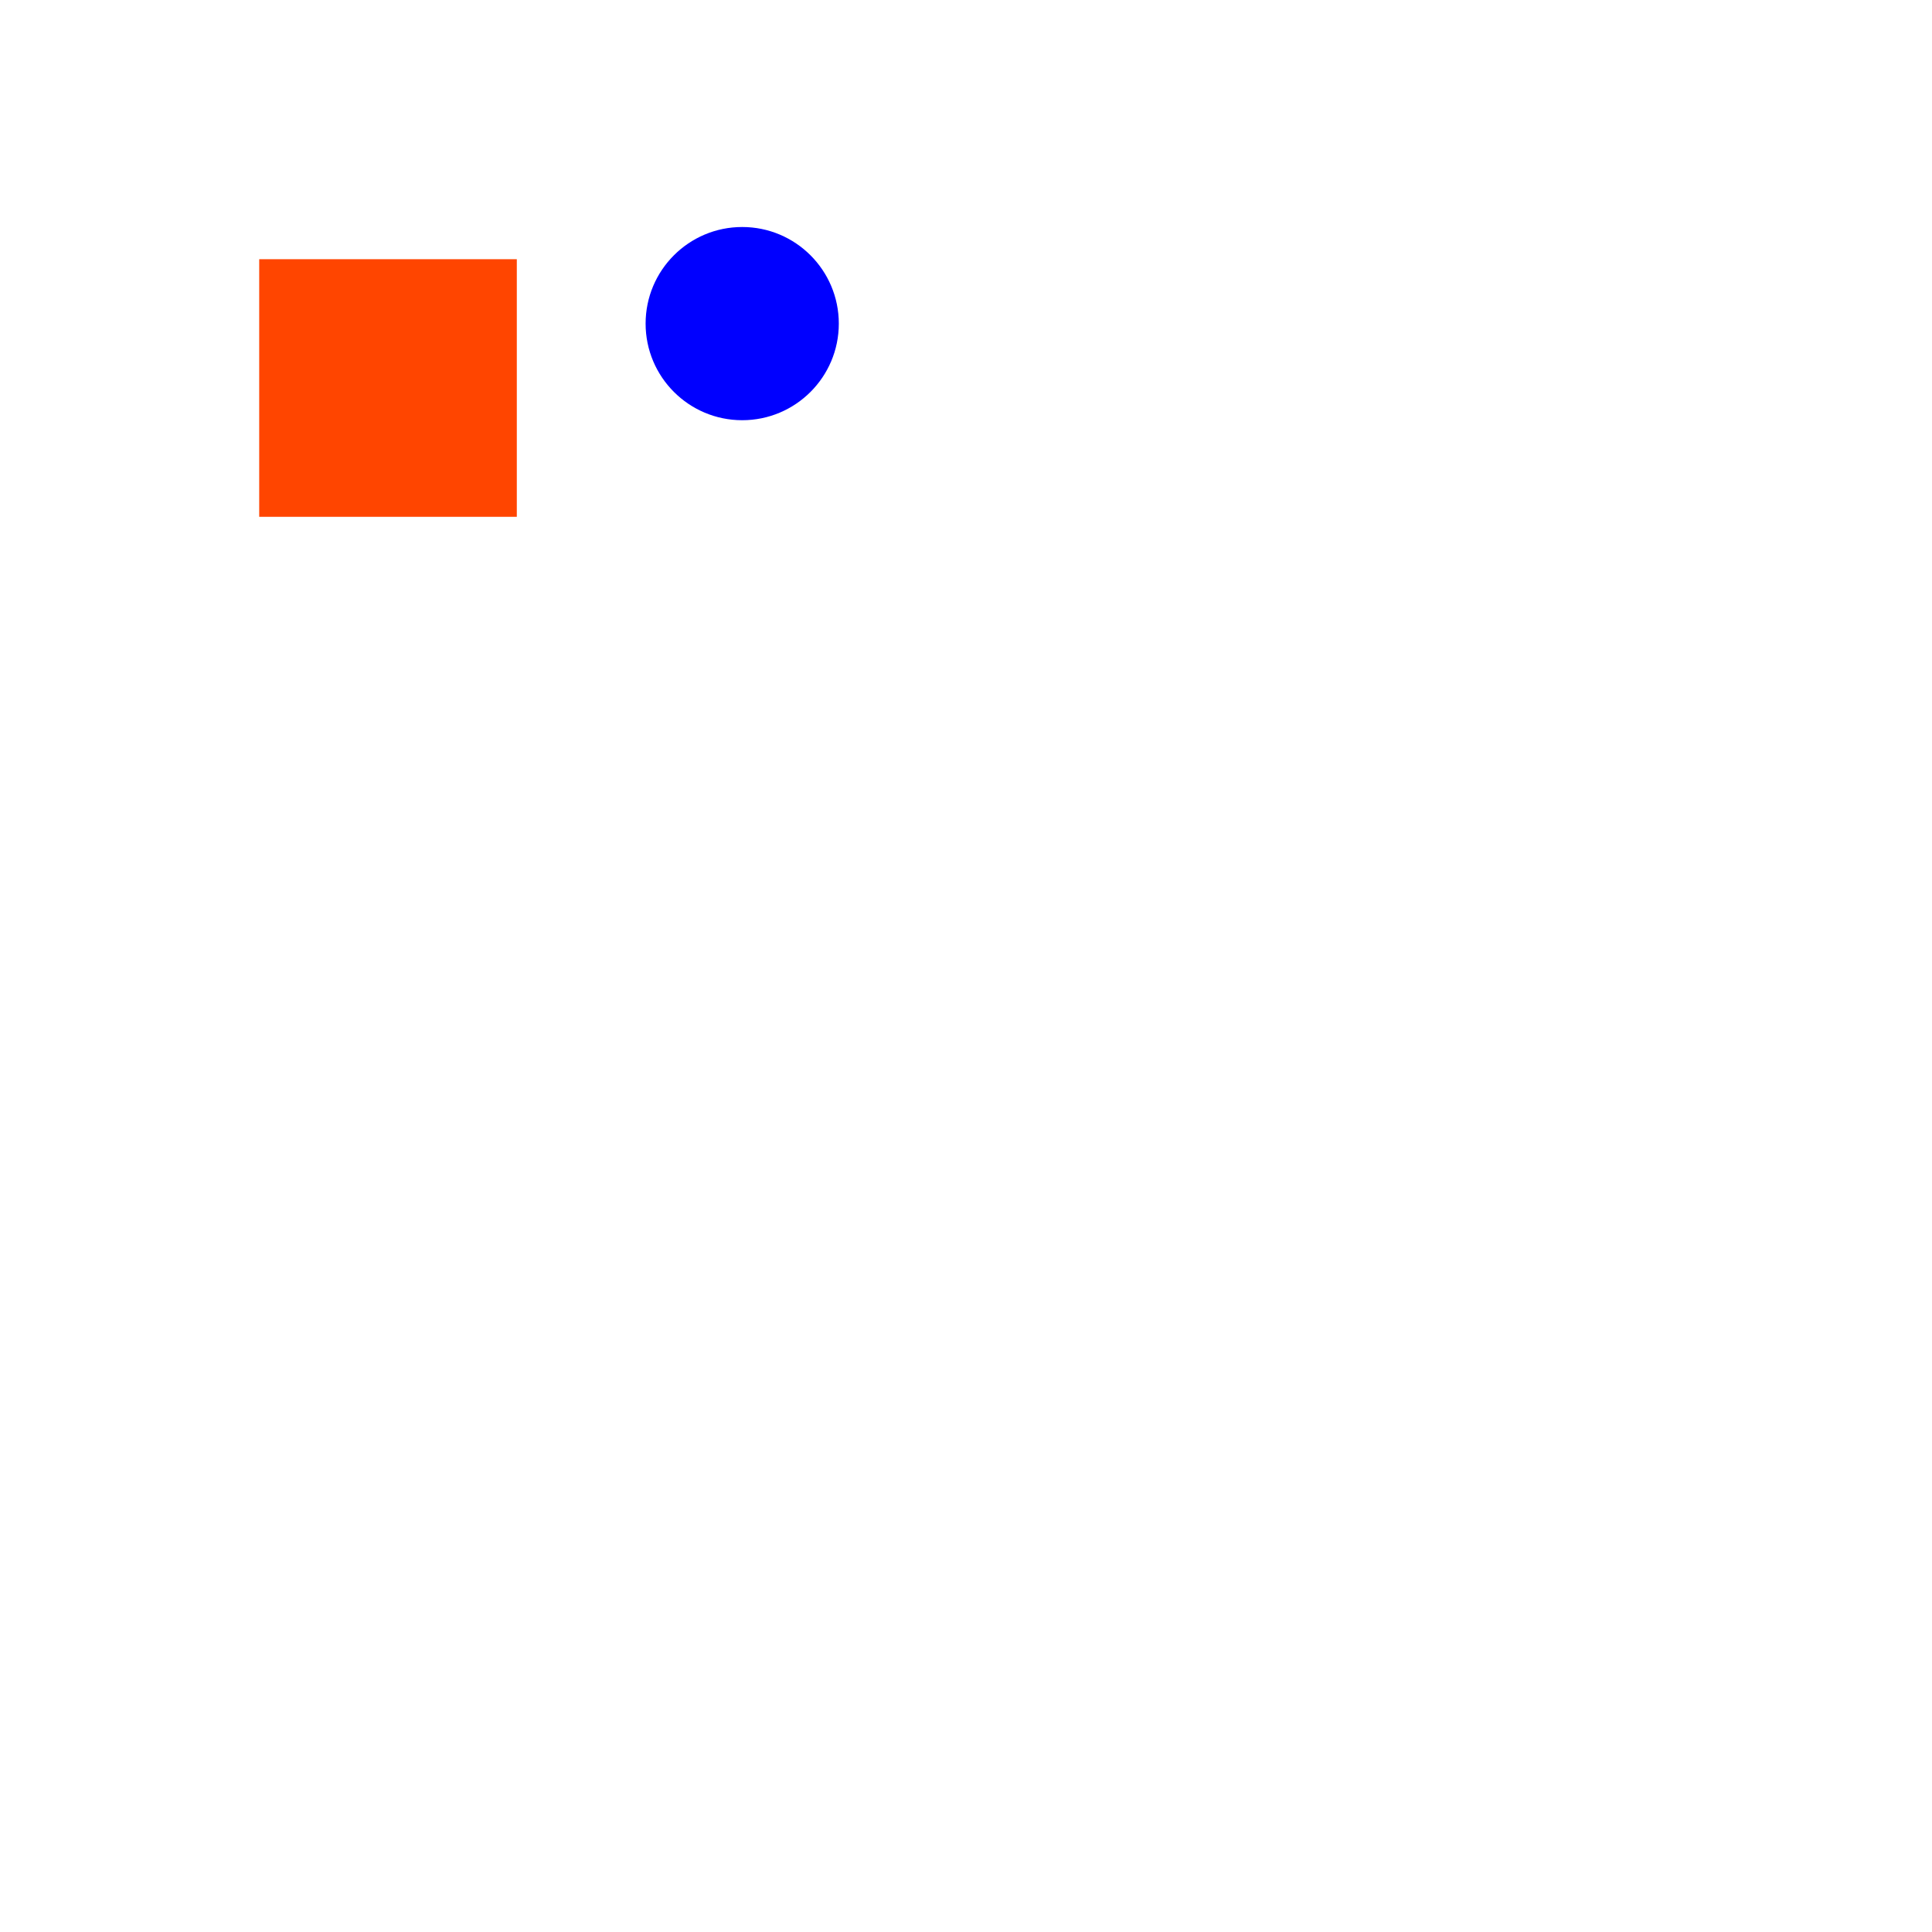
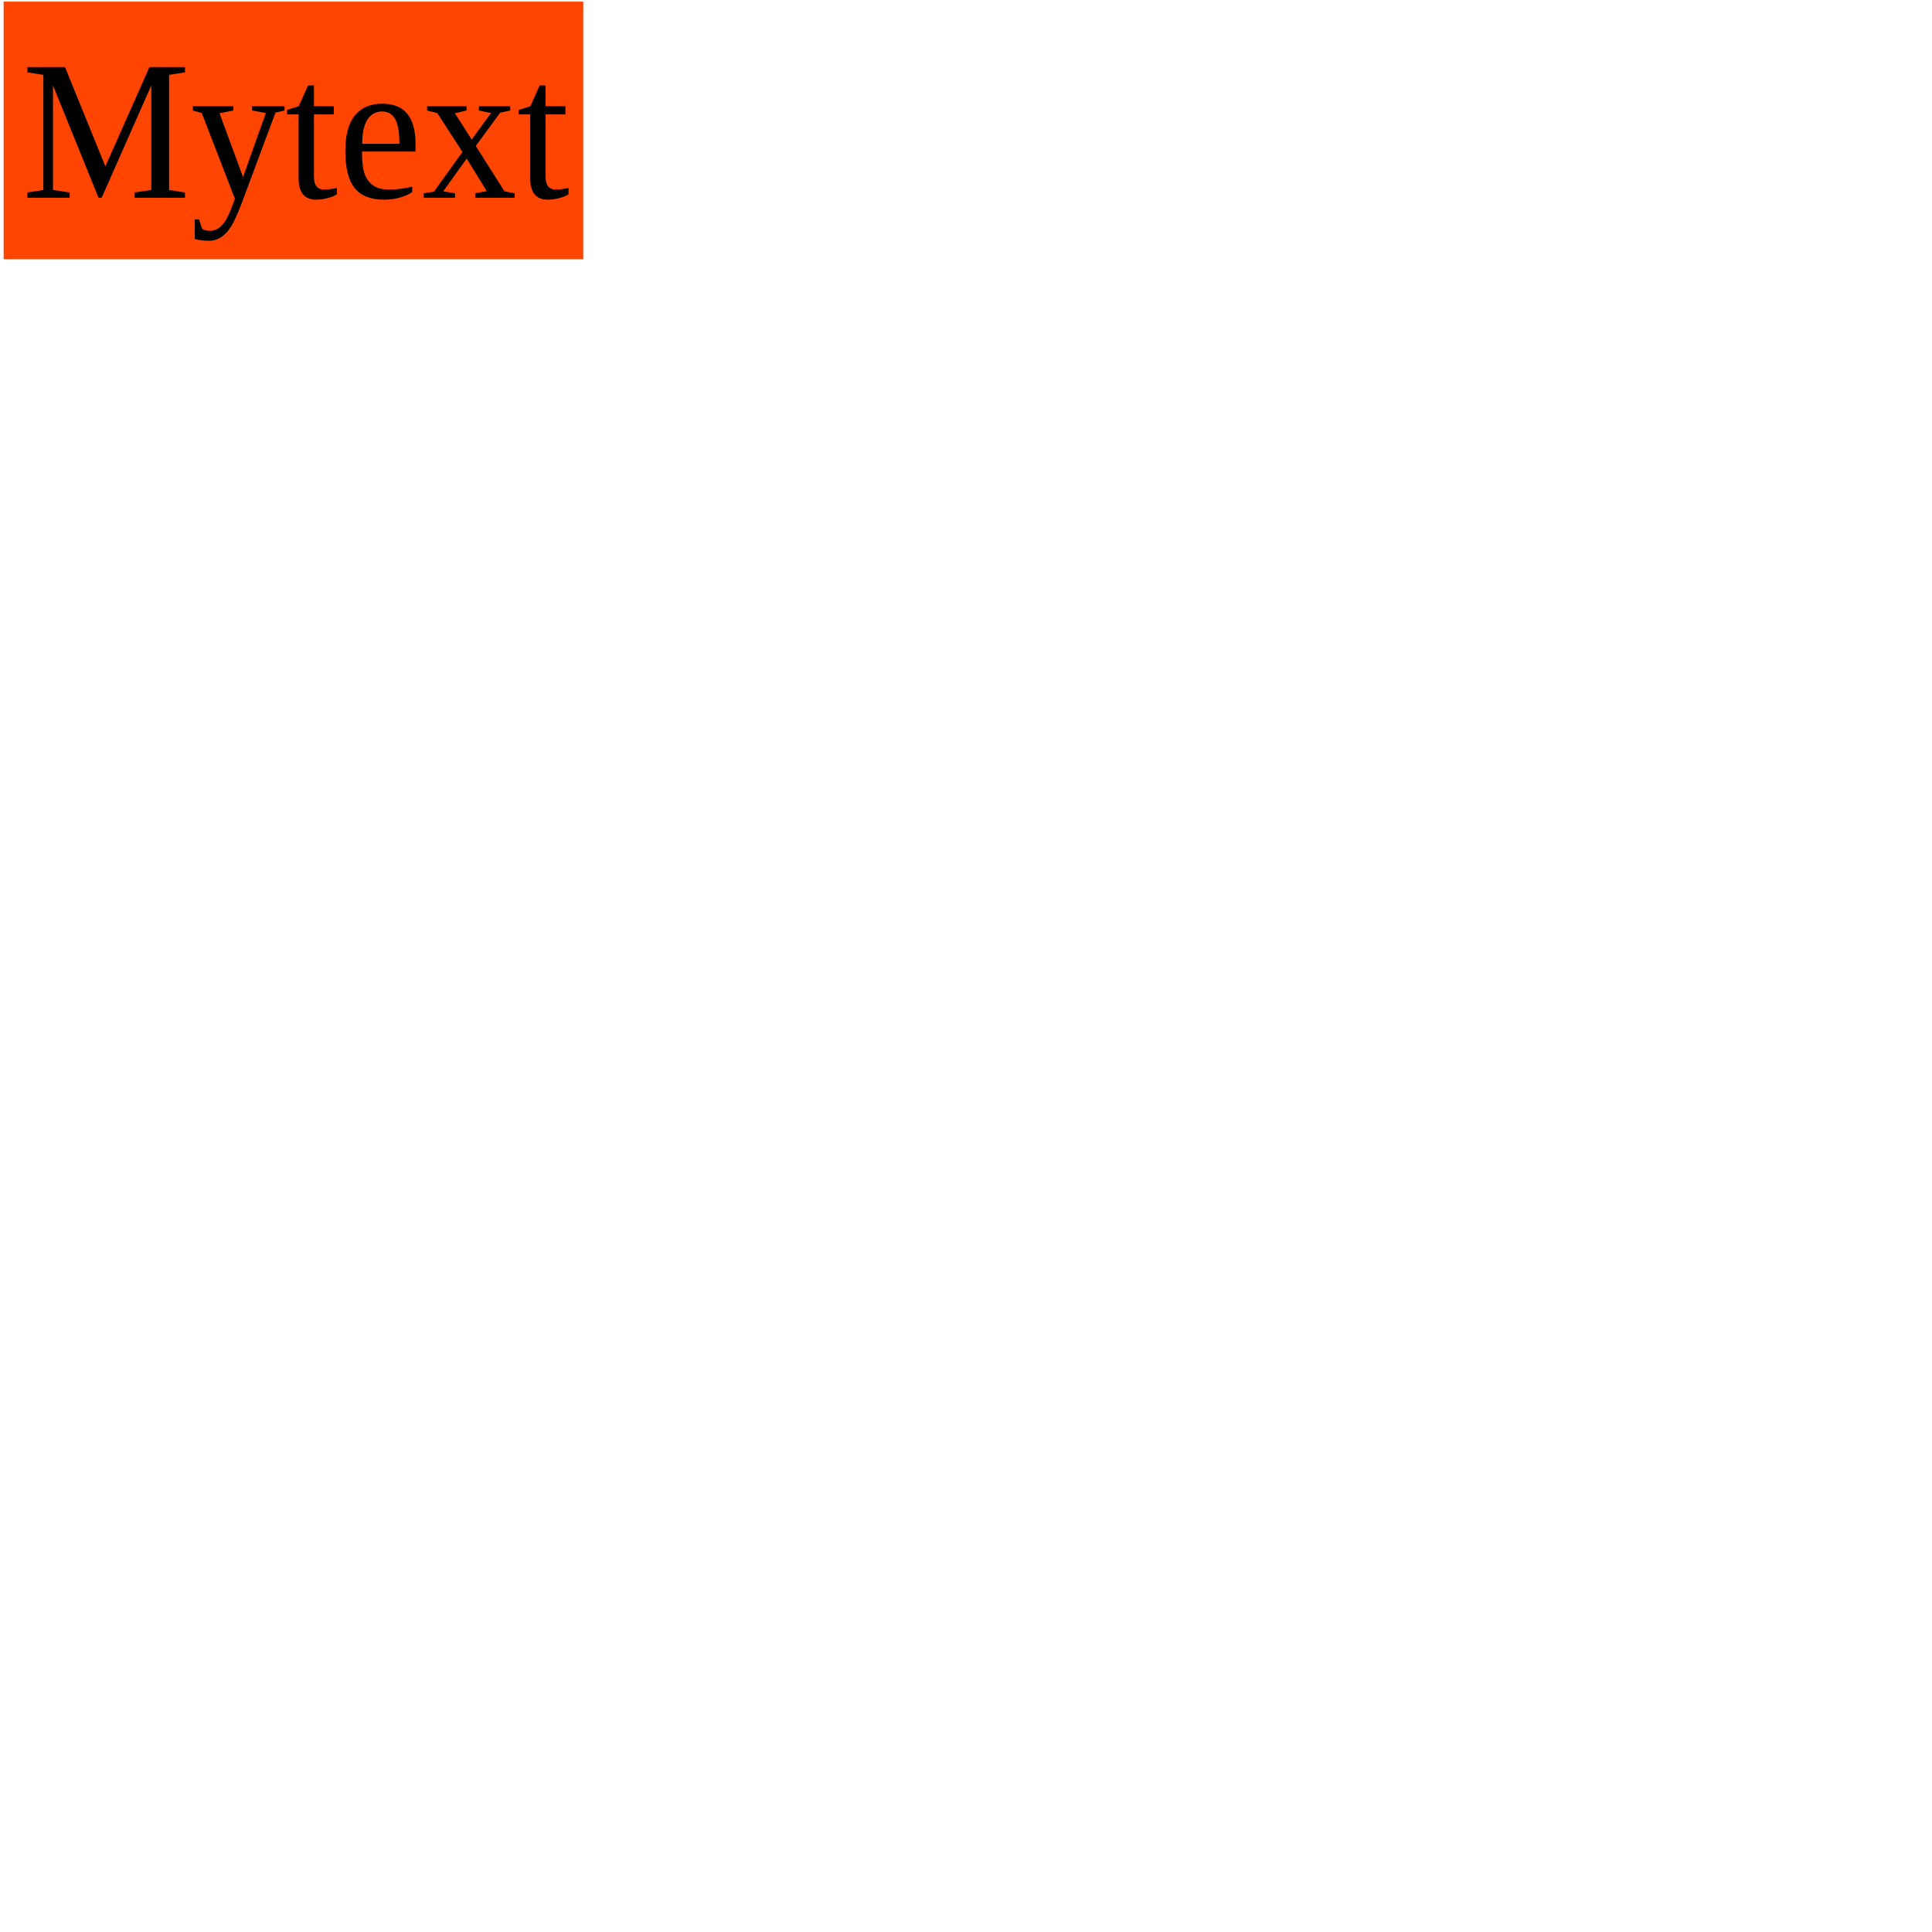
<svg xmlns="http://www.w3.org/2000/svg" version="1.1" width="600" height="600" viewBox="0 0 600 600" xml:space="preserve">
  <defs>
</defs>
-   <g transform="matrix(1 0 0 1 120.5 120.5)" id="https://youtube.com">
-     <rect style="stroke: none; stroke-width: 1; stroke-dasharray: none; stroke-linecap: butt; stroke-dashoffset: 0; stroke-linejoin: miter; stroke-miterlimit: 4; fill: rgb(255,69,0); fill-rule: nonzero; opacity: 1;" x="-40" y="-40" rx="0" ry="0" width="80" height="80 " id="https://youtube.com" />
+   <g transform="matrix(2.25 0 0 1 91.13 40.5)">
+     <rect style="stroke: none; stroke-width: 1; stroke-dasharray: none; stroke-linecap: butt; stroke-dashoffset: 0; stroke-linejoin: miter; stroke-miterlimit: 4; fill: rgb(255,69,0); fill-rule: nonzero; opacity: 1;" x="-40" y="-40" rx="0" ry="0" width="80" height="80 " id="" />
  </g>
-   <g transform="matrix(1 0 0 1 230.5 100.5)">
-     <circle style="stroke: none; stroke-width: 1; stroke-dasharray: none; stroke-linecap: butt; stroke-dashoffset: 0; stroke-linejoin: miter; stroke-miterlimit: 4; fill: rgb(0,0,255); fill-rule: nonzero; opacity: 1;" cx="0" cy="0" r="30" id="" />
+   <g transform="matrix(3.68 0 0 3.87 91.84 41.94)" style="">
+     <text xml:space="preserve" font-family="Times New Roman" font-size="16" font-style="normal" font-weight="normal" style="stroke: none; stroke-width: 1; stroke-dasharray: none; stroke-linecap: butt; stroke-dashoffset: 0; stroke-linejoin: miter; stroke-miterlimit: 4; fill: rgb(0,0,0); fill-rule: nonzero; opacity: 1; white-space: pre;" id="">
+       <tspan x="-23.11" y="5.03">Mytext</tspan>
+     </text>
  </g>
</svg>
